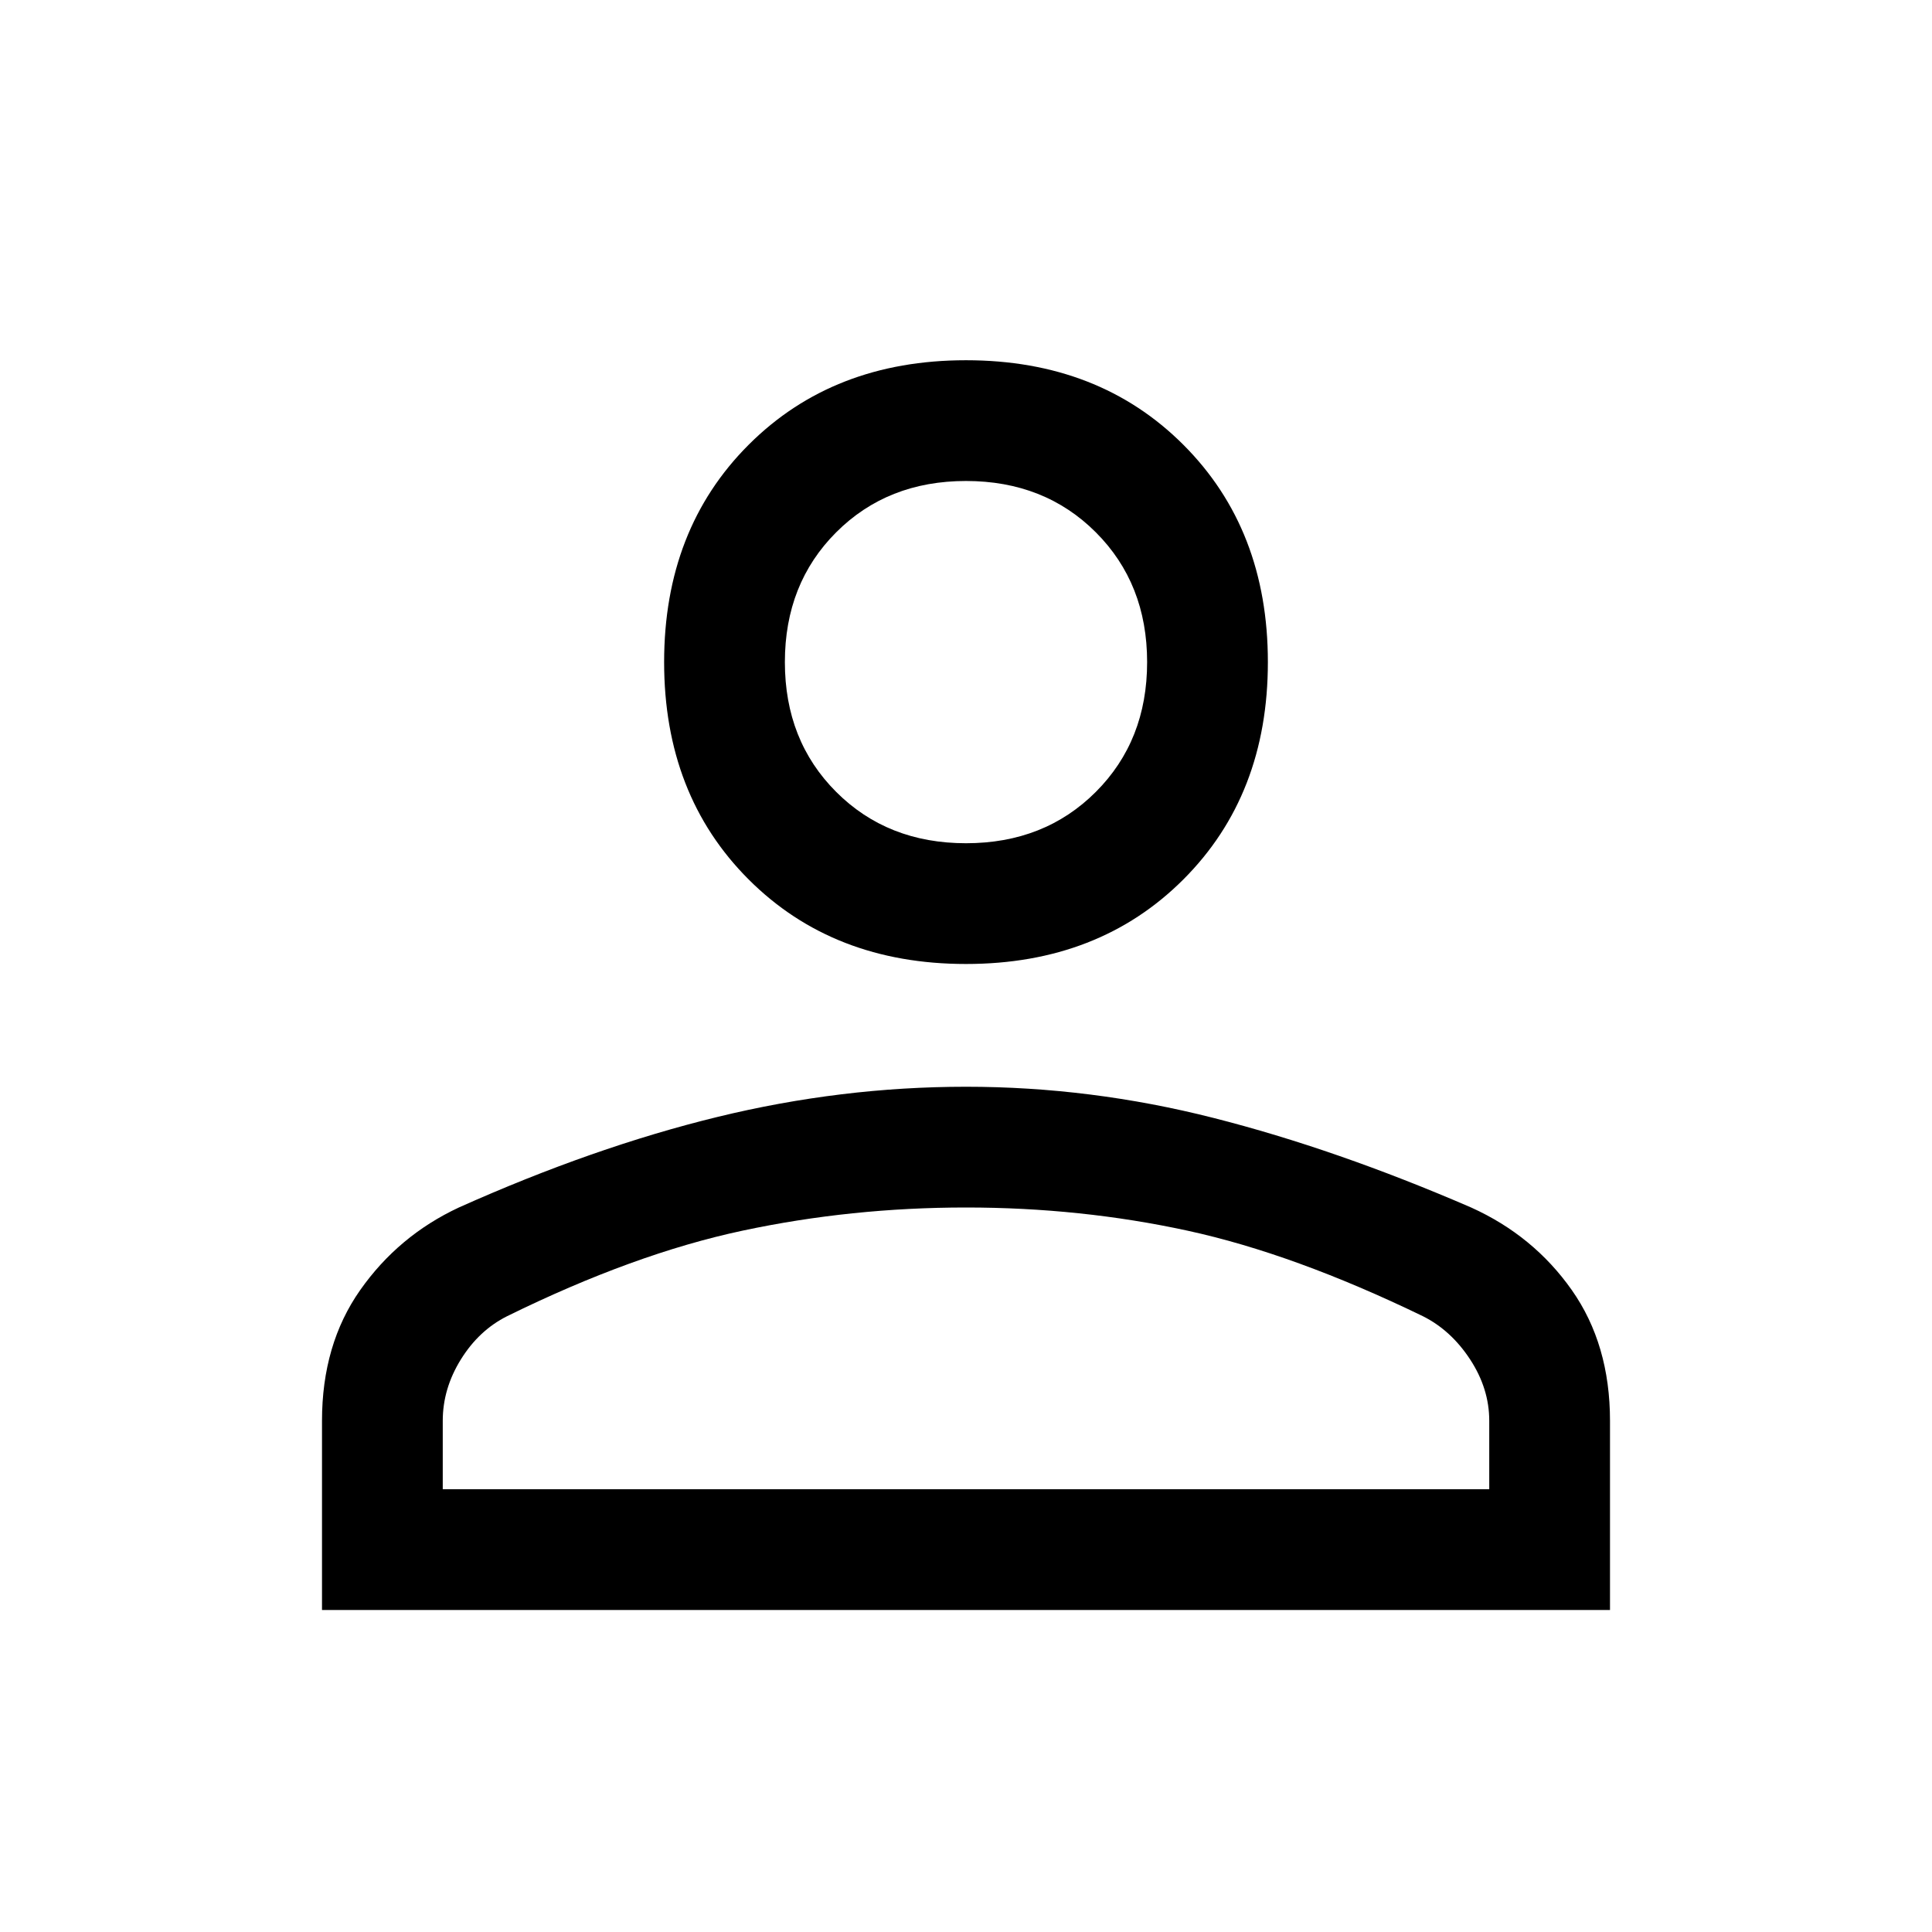
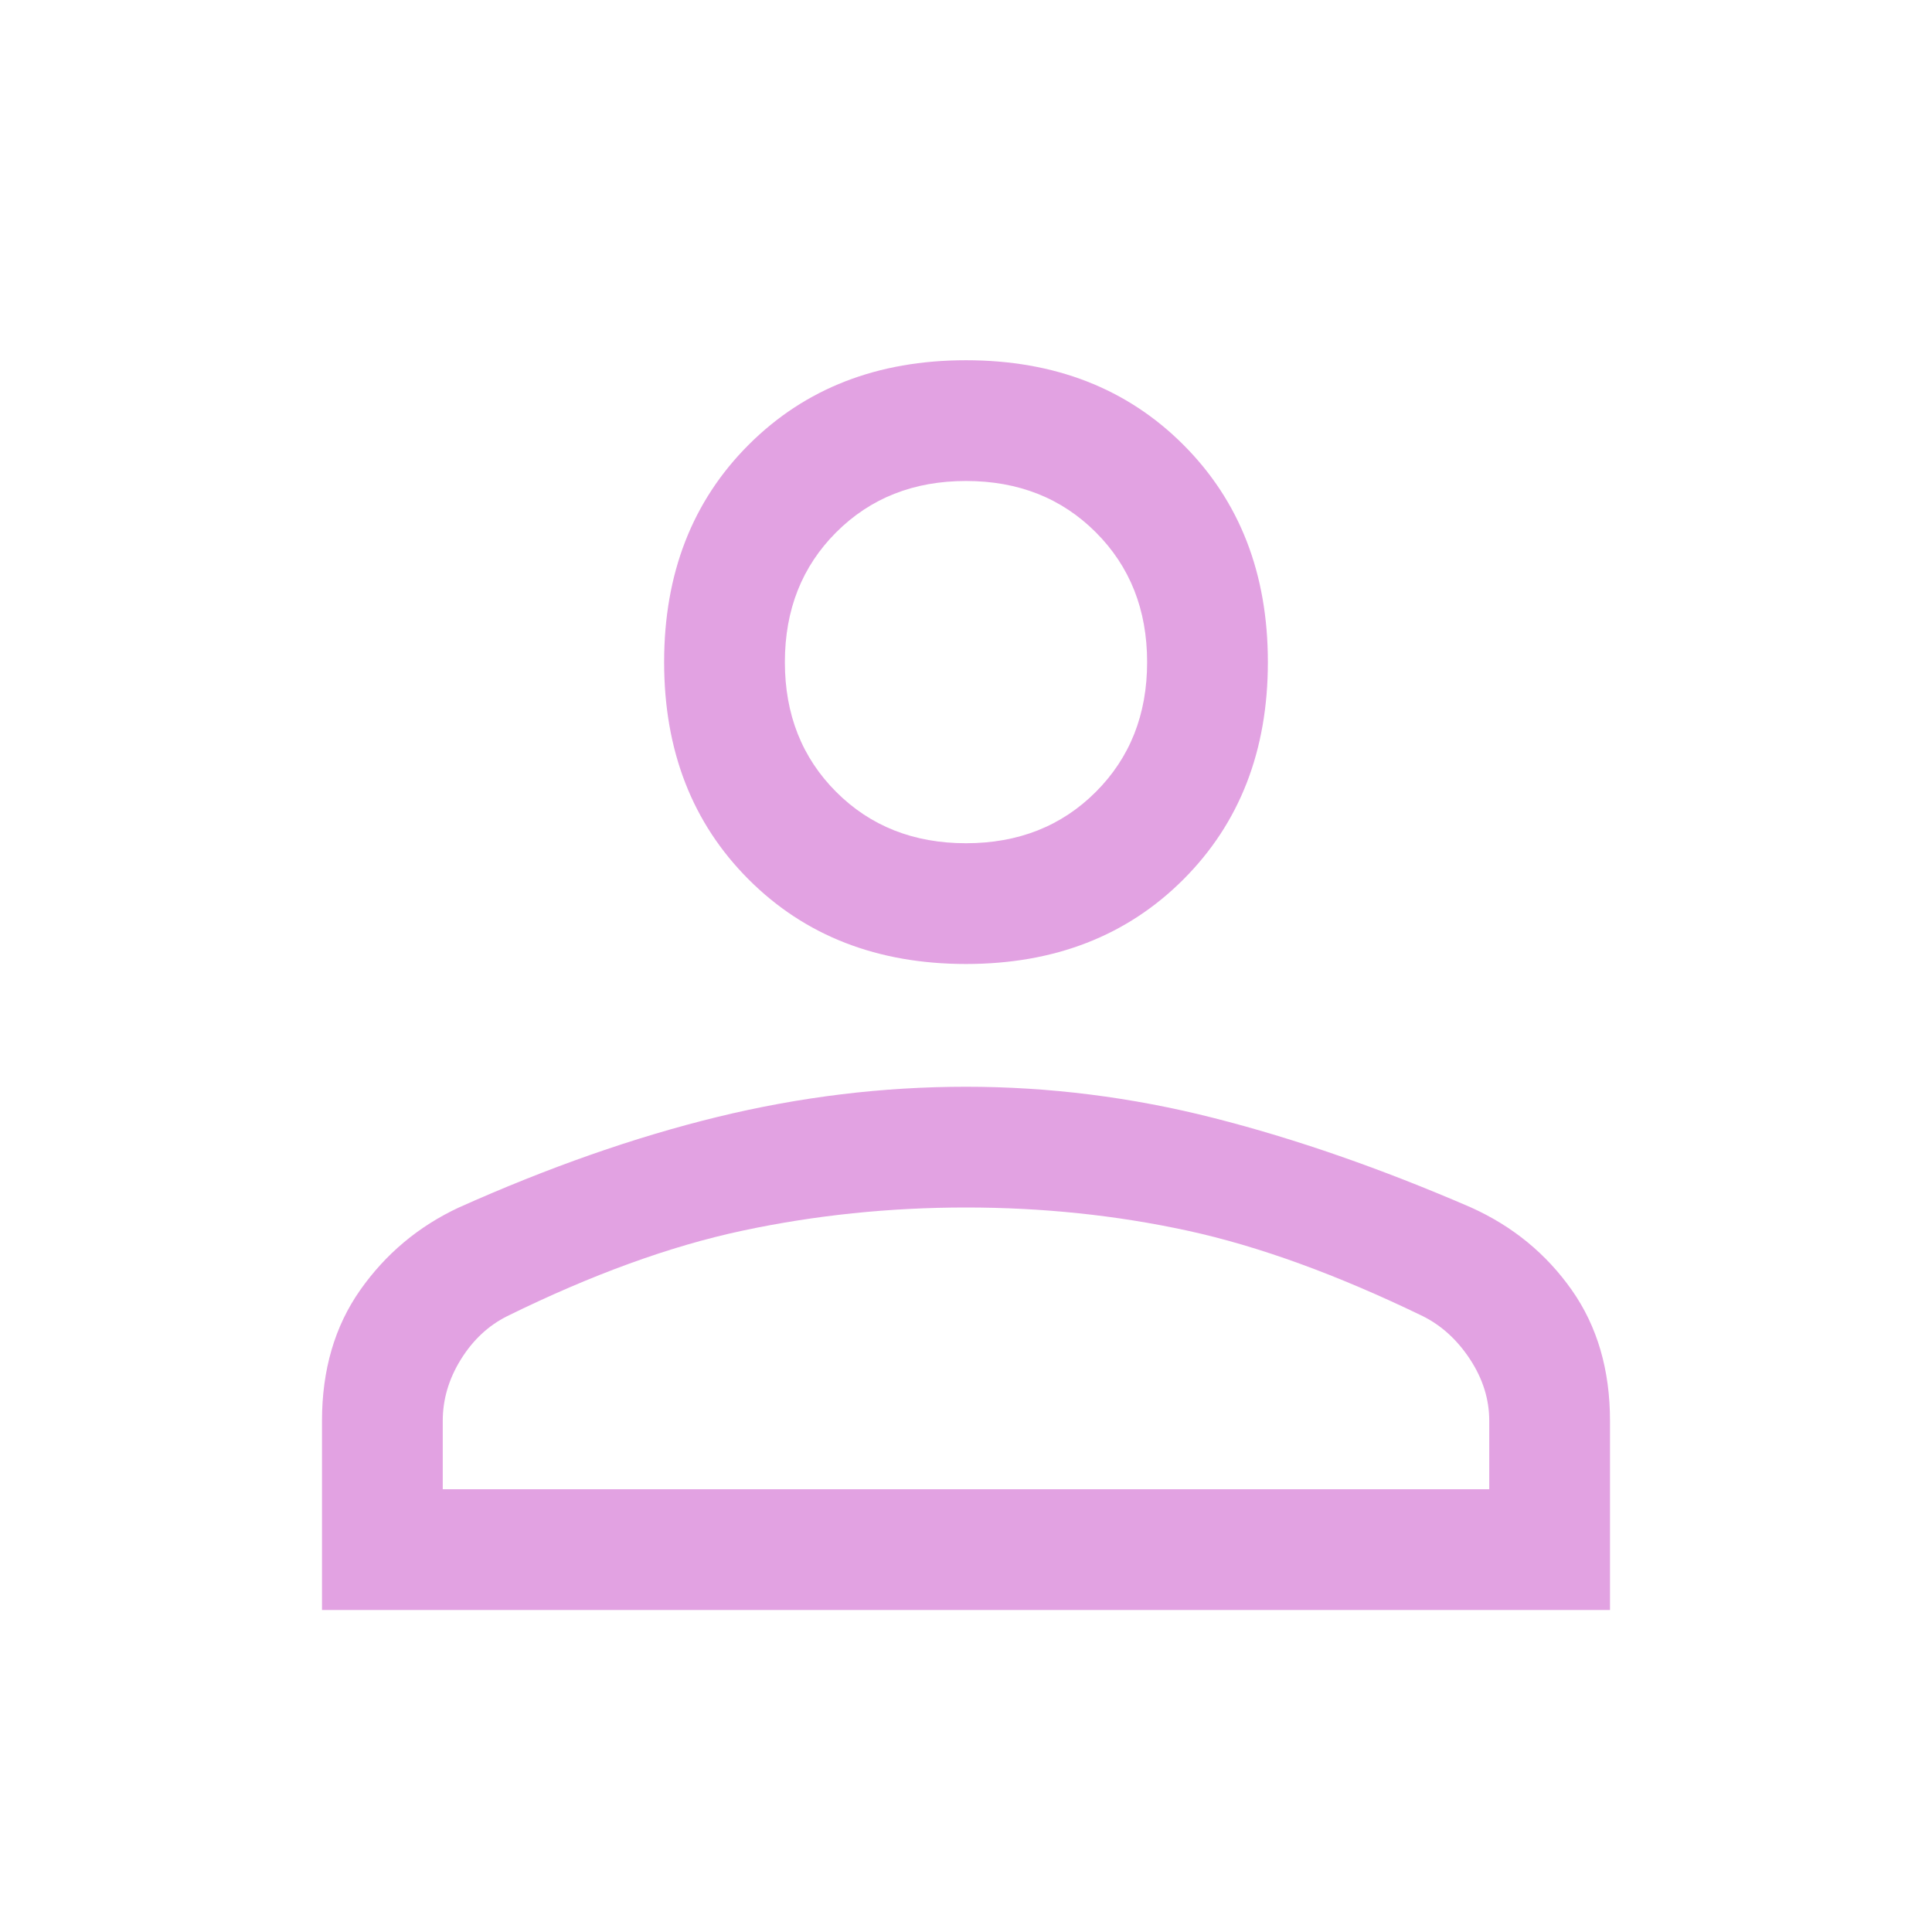
- <svg xmlns="http://www.w3.org/2000/svg" height="48" width="48">
+ <svg xmlns="http://www.w3.org/2000/svg" fill="#e2a2e2" height="48" width="48">
  <path d="M24 23.95q-3.3 0-5.4-2.1-2.1-2.1-2.1-5.4 0-3.3 2.1-5.4 2.1-2.1 5.4-2.1 3.3 0 5.4 2.1 2.1 2.1 2.1 5.4 0 3.3-2.1 5.4-2.1 2.1-5.4 2.1ZM8 40v-4.7q0-1.9.95-3.25T11.4 30q3.35-1.5 6.425-2.25Q20.9 27 24 27q3.1 0 6.15.775 3.05.775 6.4 2.225 1.55.7 2.5 2.05.95 1.35.95 3.25V40Zm3-3h26v-1.7q0-.8-.475-1.525-.475-.725-1.175-1.075-3.2-1.55-5.85-2.125Q26.85 30 24 30t-5.55.575q-2.7.575-5.85 2.125-.7.35-1.15 1.075Q11 34.5 11 35.3Zm13-16.05q1.95 0 3.225-1.275Q28.5 18.4 28.5 16.45q0-1.95-1.275-3.225Q25.95 11.95 24 11.95q-1.95 0-3.225 1.275Q19.5 14.5 19.5 16.45q0 1.95 1.275 3.225Q22.05 20.95 24 20.95Zm0-4.5ZM24 37Z" />
</svg>
